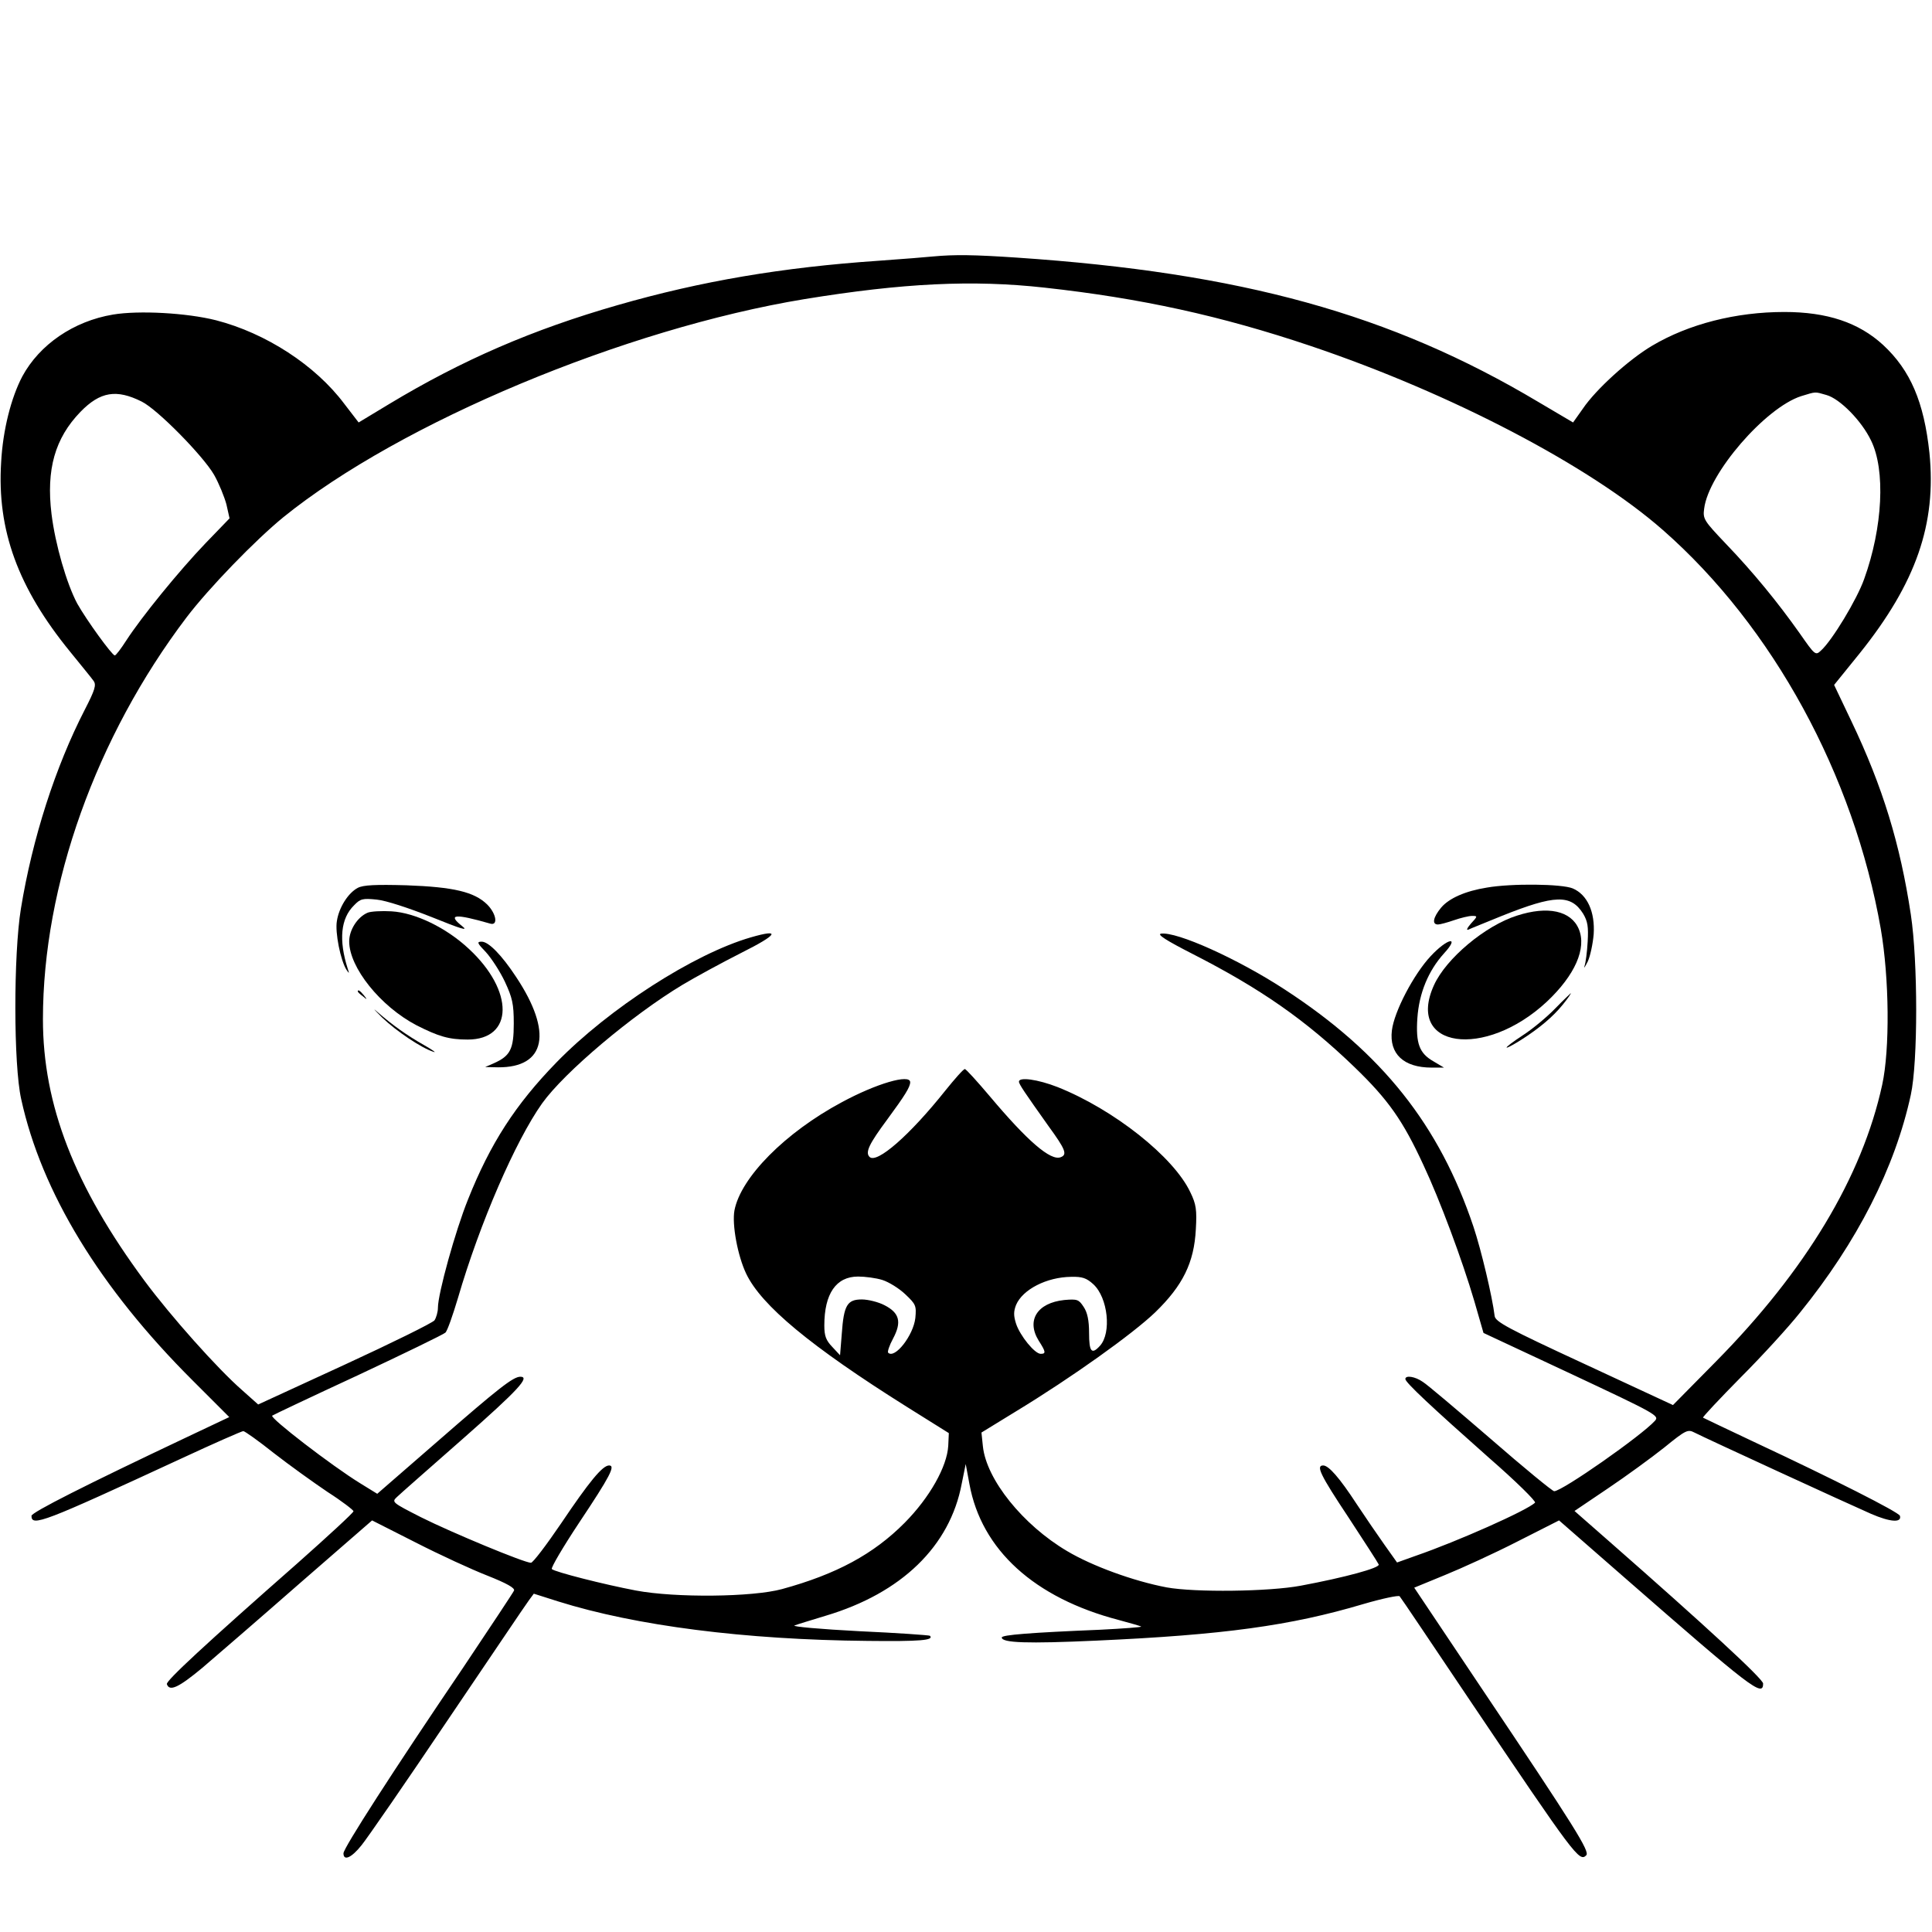
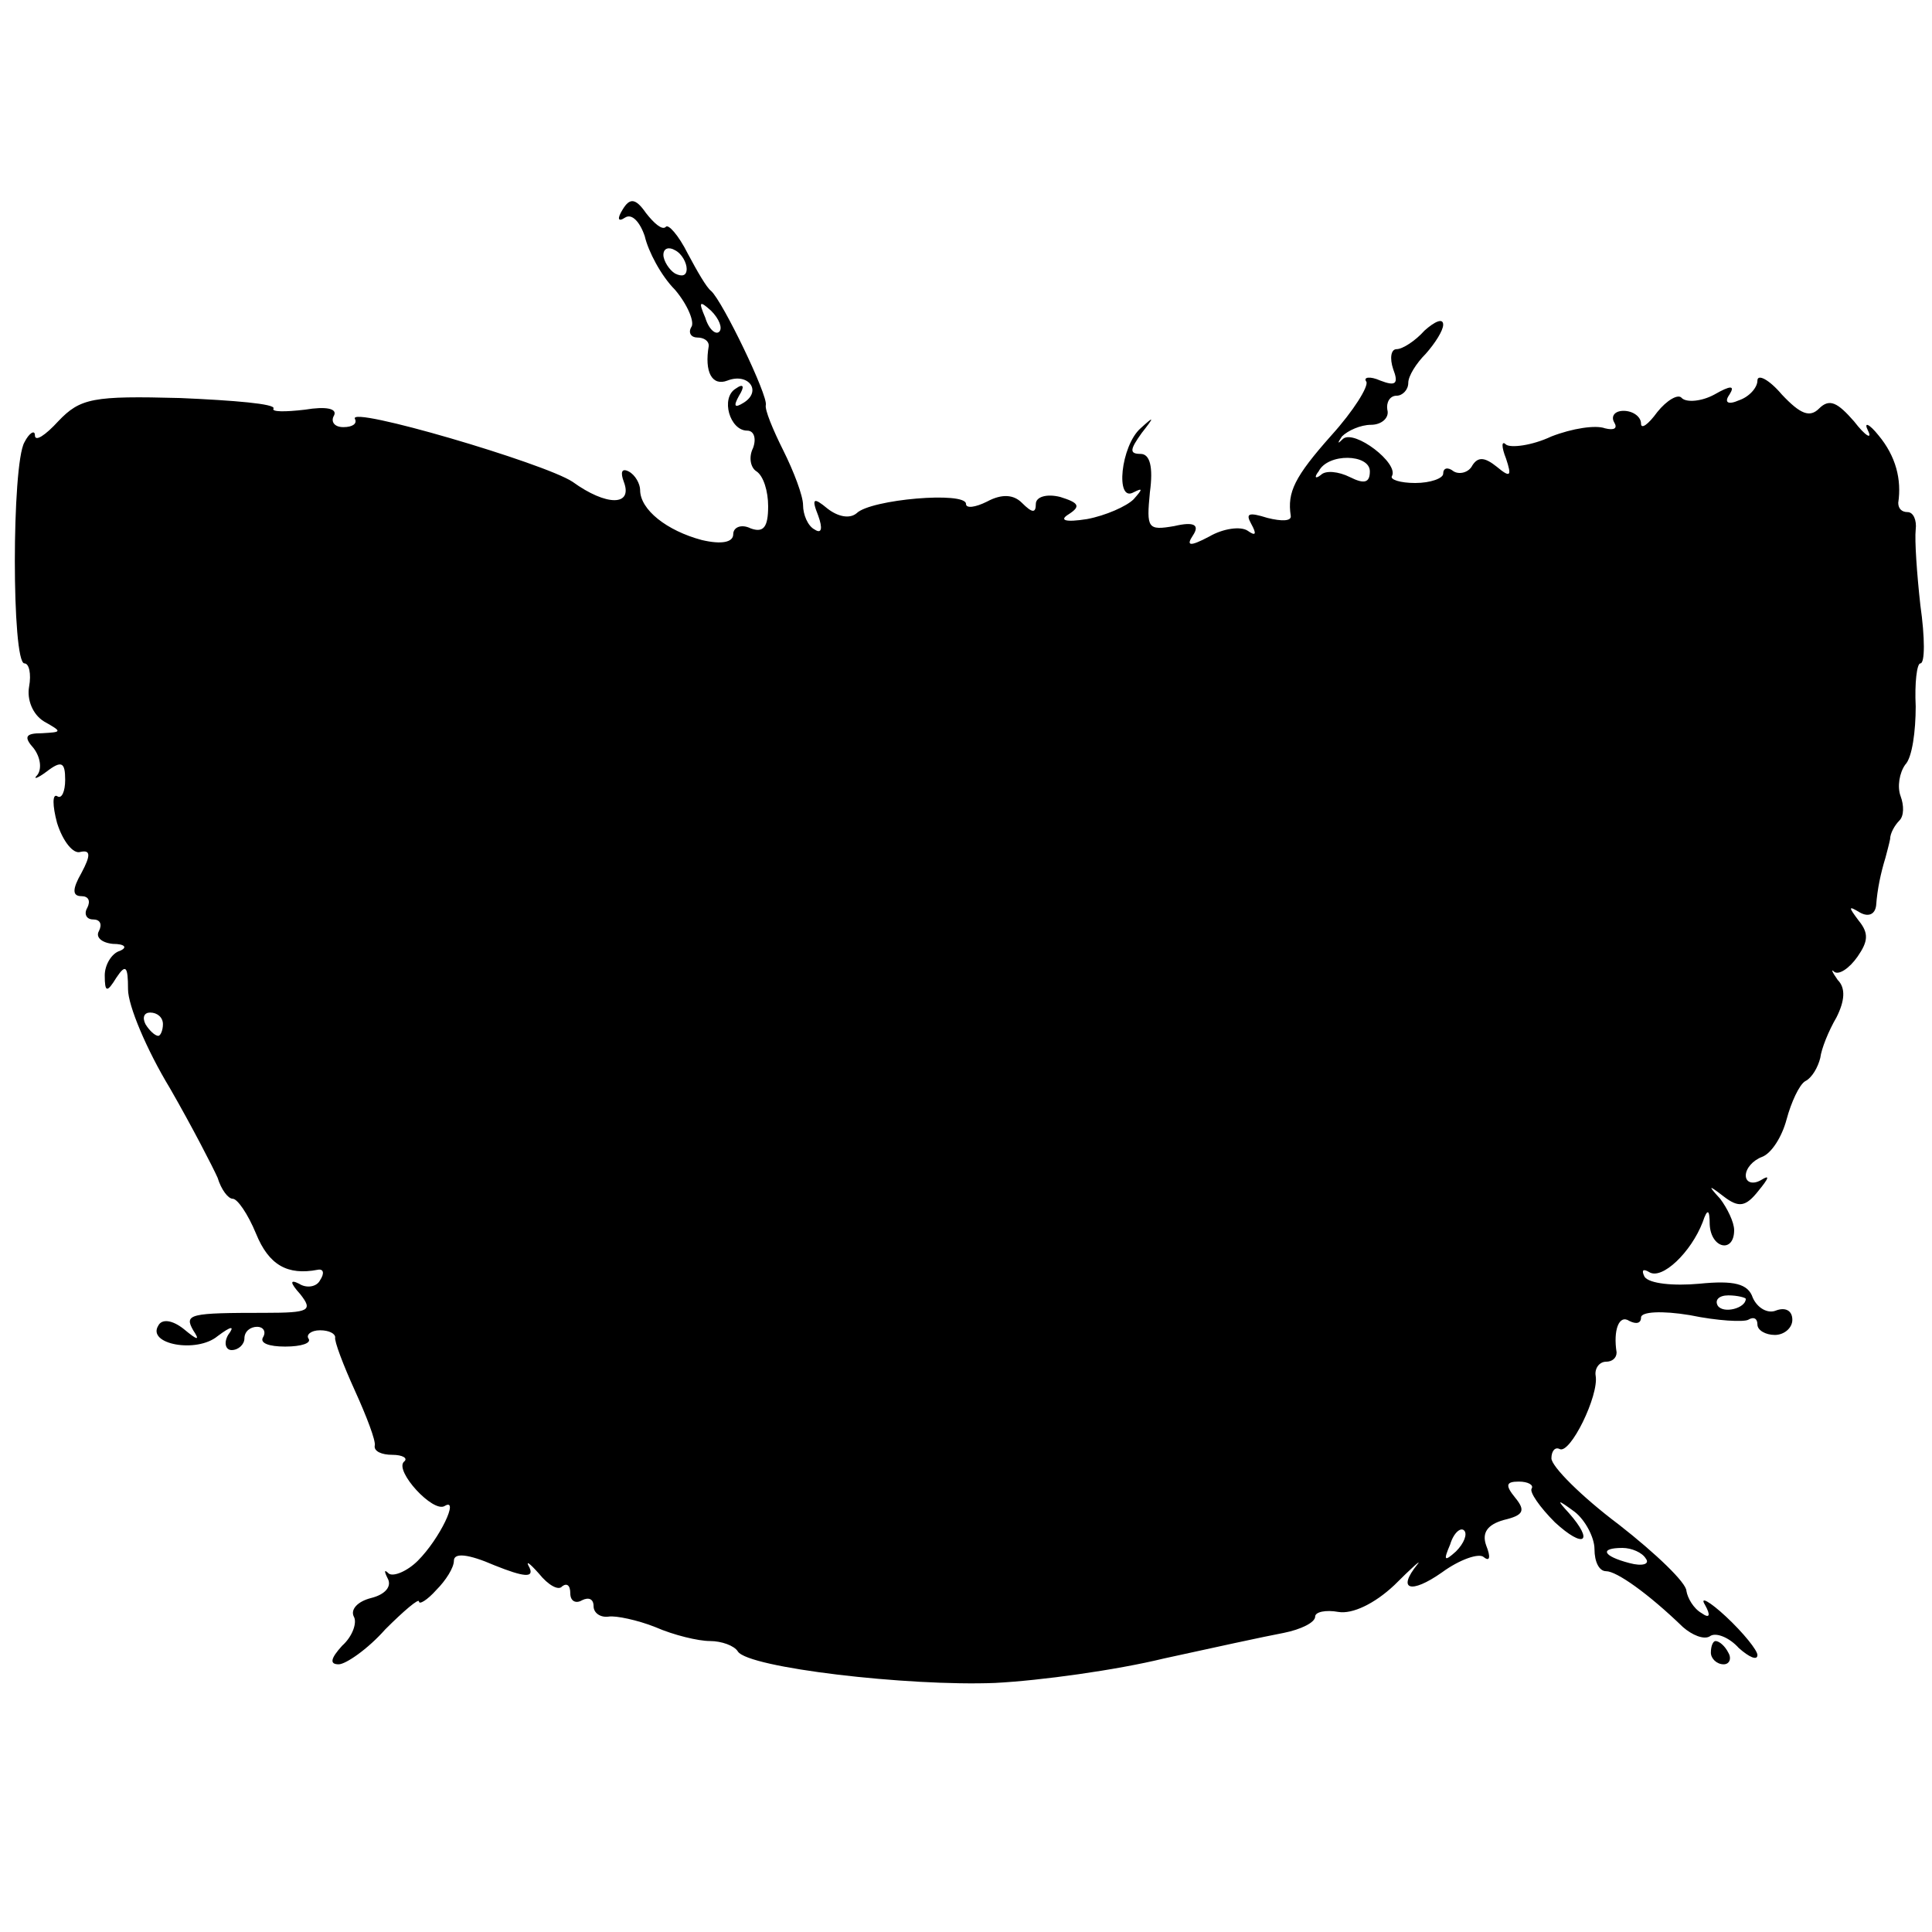
- <svg xmlns="http://www.w3.org/2000/svg" version="1.0" width="675pt" height="675pt" viewBox="0 0 675 675" preserveAspectRatio="xMidYMid meet">
-   <g transform="translate(0,675) scale(0.1,-0.1)" fill="#000000" stroke="none">
-     <path d="M3260 5854 c-19 -2 -105 -9 -190 -15 -337 -23 -620 -71 -912 -155 -296 -85 -542 -191 -799 -346 l-106 -64 -50 65 c-101 135 -274 247 -448 292 -103 26 -270 35 -360 20 -138 -23 -257 -105 -317 -216 -39 -74 -68 -187 -74 -300 -15 -237 59 -439 241 -662 38 -47 76 -93 82 -102 10 -14 5 -31 -31 -101 -102 -198 -183 -449 -223 -695 -26 -160 -26 -545 1 -665 71 -325 275 -660 599 -983 l128 -128 -148 -70 c-353 -167 -543 -263 -543 -275 0 -39 41 -23 523 200 114 53 212 96 217 96 5 0 53 -34 107 -77 54 -42 139 -103 188 -136 50 -32 90 -63 90 -67 0 -5 -88 -86 -195 -181 -323 -284 -461 -412 -457 -423 9 -27 41 -12 124 57 48 41 202 174 340 295 l253 220 152 -77 c84 -43 197 -95 251 -116 68 -27 96 -43 93 -52 -3 -7 -84 -129 -179 -271 -244 -360 -417 -629 -417 -647 0 -28 28 -16 63 28 19 23 155 220 301 437 147 217 274 406 284 419 l17 23 85 -27 c271 -85 651 -134 1082 -138 183 -2 232 2 217 18 -3 2 -114 10 -248 16 -134 7 -236 16 -225 20 10 4 60 19 109 34 265 79 434 243 475 461 l14 69 13 -70 c42 -230 227 -398 522 -475 41 -11 76 -21 78 -23 2 -2 -63 -7 -144 -11 -243 -10 -343 -18 -343 -27 0 -19 89 -22 330 -11 444 20 679 52 934 128 65 19 122 31 126 27 4 -4 114 -168 245 -363 369 -548 383 -566 407 -542 13 13 -37 94 -364 581 l-237 354 107 44 c59 24 173 76 253 117 l146 74 229 -200 c442 -386 484 -419 484 -370 0 16 -204 204 -537 496 l-122 107 117 79 c64 43 153 108 197 143 75 61 82 64 105 52 39 -20 537 -249 617 -284 67 -29 108 -32 101 -7 -4 13 -238 131 -503 255 -99 47 -182 86 -185 88 -2 2 57 65 132 141 75 75 167 176 206 225 201 248 333 508 388 762 25 115 25 465 0 630 -37 245 -98 446 -208 676 l-60 126 89 110 c198 247 269 453 244 701 -19 177 -66 288 -162 377 -85 78 -195 115 -345 115 -169 0 -334 -42 -462 -118 -81 -48 -196 -152 -242 -220 l-34 -48 -122 72 c-515 307 -1037 451 -1822 504 -148 10 -217 11 -292 4z m390 -109 c336 -37 615 -98 930 -204 489 -165 974 -418 1230 -643 384 -337 667 -856 761 -1393 30 -174 32 -421 5 -545 -70 -322 -268 -650 -581 -967 l-150 -152 -310 144 c-268 124 -310 147 -313 167 -8 67 -47 231 -74 312 -119 355 -319 607 -658 828 -165 108 -379 204 -434 196 -14 -3 19 -24 109 -70 239 -122 396 -231 568 -397 117 -113 168 -185 240 -341 57 -121 136 -333 178 -476 l32 -111 308 -144 c296 -139 307 -145 291 -163 -47 -52 -324 -246 -352 -246 -6 0 -106 82 -222 183 -116 100 -222 190 -237 199 -27 19 -61 24 -61 10 0 -12 91 -97 293 -276 93 -81 165 -152 160 -156 -27 -27 -273 -136 -415 -185 l-67 -24 -44 62 c-24 34 -68 98 -97 142 -60 92 -98 135 -117 135 -26 0 -11 -32 88 -181 55 -84 103 -158 106 -165 4 -12 -117 -45 -272 -74 -111 -21 -370 -24 -469 -6 -116 22 -261 75 -348 127 -154 91 -282 250 -294 366 l-5 48 119 73 c196 119 410 272 488 347 97 94 136 174 142 290 4 68 1 88 -19 129 -58 124 -268 290 -464 368 -69 27 -135 36 -135 19 0 -9 20 -38 103 -155 59 -81 67 -100 43 -109 -35 -14 -116 56 -248 213 -44 52 -83 95 -87 95 -5 0 -35 -34 -68 -75 -125 -157 -240 -257 -265 -232 -16 16 -1 46 62 131 61 83 80 113 80 130 0 30 -119 -5 -239 -70 -198 -106 -353 -263 -375 -378 -9 -49 11 -158 41 -221 53 -111 225 -254 561 -465 l147 -92 -2 -44 c-4 -73 -65 -181 -152 -269 -109 -110 -239 -180 -429 -232 -103 -28 -371 -31 -510 -5 -111 21 -284 65 -294 75 -4 4 39 77 96 163 108 162 127 199 104 199 -23 0 -69 -56 -168 -203 -51 -75 -98 -137 -105 -137 -23 0 -276 105 -384 159 -100 51 -103 53 -85 70 10 10 115 102 232 205 193 170 235 216 200 216 -25 0 -76 -40 -286 -223 l-214 -186 -60 37 c-99 61 -316 228 -307 236 2 2 137 66 299 141 162 76 300 143 306 149 7 6 26 61 44 121 76 261 201 549 294 680 78 109 314 308 490 414 45 27 137 77 206 112 128 64 140 85 33 54 -200 -58 -496 -249 -679 -437 -143 -147 -231 -283 -309 -479 -44 -109 -105 -329 -105 -378 0 -15 -6 -35 -12 -44 -7 -9 -149 -79 -314 -155 l-302 -139 -56 50 c-86 75 -249 258 -341 382 -245 331 -355 615 -355 914 0 468 186 987 501 1403 79 104 241 271 339 351 409 331 1195 659 1821 762 344 56 587 68 839 40z m-3155 -398 c55 -27 215 -190 253 -256 17 -30 36 -77 43 -103 l11 -49 -84 -87 c-92 -96 -224 -258 -277 -340 -18 -28 -36 -52 -40 -52 -10 1 -99 124 -131 181 -37 69 -77 207 -90 313 -19 156 12 265 101 357 69 71 126 80 214 36z m5886 23 c47 -13 123 -90 156 -159 51 -103 41 -304 -24 -484 -25 -71 -112 -215 -151 -250 -19 -18 -21 -16 -74 60 -77 109 -163 214 -258 313 -77 81 -81 87 -76 123 15 123 214 353 339 393 53 16 46 16 88 4z m-3298 -3092 c22 -7 58 -29 80 -50 37 -35 39 -40 35 -83 -7 -61 -72 -144 -95 -121 -3 3 4 25 17 49 31 58 23 90 -30 117 -21 11 -57 20 -79 20 -51 0 -63 -20 -70 -120 l-6 -75 -27 29 c-22 23 -28 38 -28 75 0 111 41 171 118 171 24 0 63 -5 85 -12z m737 -15 c51 -47 64 -170 23 -215 -29 -32 -38 -21 -38 45 0 44 -6 72 -19 91 -17 26 -22 28 -68 24 -94 -10 -133 -71 -89 -142 25 -39 26 -46 7 -46 -21 0 -72 63 -86 105 -9 28 -9 43 0 66 23 54 107 97 192 98 39 1 54 -4 78 -26z" />
-     <path d="M1250 3648 c-34 -18 -66 -69 -73 -116 -7 -39 13 -139 34 -171 9 -13 10 -13 4 4 -32 101 -25 176 22 222 22 23 30 25 79 20 32 -3 111 -29 192 -61 104 -42 130 -50 107 -32 -53 42 -27 45 98 9 28 -8 21 35 -11 67 -45 44 -117 61 -282 67 -108 3 -151 1 -170 -9z" />
-     <path d="M5195 3649 c-75 -12 -132 -37 -160 -70 -28 -34 -33 -59 -11 -59 7 0 33 7 56 15 23 8 52 15 63 15 20 0 20 -1 -4 -27 -13 -15 -17 -24 -9 -21 8 4 61 25 117 48 185 74 241 76 284 8 16 -27 19 -45 16 -98 -2 -36 -7 -74 -11 -85 -3 -11 1 -4 11 15 9 19 18 62 21 96 5 78 -22 138 -73 160 -38 16 -214 18 -300 3z" />
-     <path d="M1284 3561 c-35 -15 -64 -60 -64 -100 0 -91 109 -227 235 -293 77 -39 113 -50 179 -50 161 0 163 170 4 317 -79 74 -187 126 -270 131 -34 2 -73 0 -84 -5z" />
-     <path d="M5300 3551 c-111 -35 -248 -150 -290 -243 -100 -220 177 -260 394 -58 99 93 140 187 112 254 -27 64 -108 82 -216 47z" />
-     <path d="M1698 3423 c19 -21 49 -67 66 -103 26 -56 31 -77 31 -146 0 -90 -12 -113 -70 -139 l-30 -13 45 -1 c167 -1 192 122 63 316 -50 76 -96 123 -120 123 -18 0 -16 -5 15 -37z" />
-     <path d="M4999 3410 c-60 -64 -128 -194 -136 -260 -10 -82 41 -130 139 -130 l43 0 -37 22 c-49 28 -62 62 -56 151 6 87 38 165 93 226 57 62 13 54 -46 -9z" />
-     <path d="M1250 3286 c0 -2 8 -10 18 -17 15 -13 16 -12 3 4 -13 16 -21 21 -21 13z" />
-     <path d="M5434 3227 c-28 -29 -79 -72 -115 -95 -70 -46 -75 -59 -6 -16 66 42 113 82 147 124 18 22 30 40 28 40 -1 -1 -26 -24 -54 -53z" />
-     <path d="M1335 3195 c50 -48 138 -107 180 -120 11 -4 -4 7 -34 24 -60 34 -109 69 -162 115 -19 17 -12 9 16 -19z" />
+ <svg xmlns="http://www.w3.org/2000/svg" version="1.0" width="166pt" height="166pt" viewBox="0 0 166 166" preserveAspectRatio="xMidYMid meet">
+   <g transform="translate(0,166) scale(0.1,-0.1)" fill="#000000" stroke="none">
+     <path d="M535 1480 c-5 -8 -4 -11 2 -7 6 4 13 -4 17 -16 3 -13 14 -34 26 -46 11 -13 17 -28 14 -32 -3 -5 0 -9 5 -9 6 0 10 -3 10 -7 -4 -23 3 -35 16 -30 18 7 30 -9 14 -19 -8 -5 -9 -3 -4 6 5 8 4 11 -3 6 -13 -8 -5 -36 10 -36 6 0 8 -7 5 -15 -4 -8 -2 -17 3 -20 6 -4 10 -17 10 -30 0 -18 -4 -23 -15 -19 -8 4 -15 1 -15 -5 0 -7 -10 -9 -27 -5 -30 8 -53 26 -53 43 0 5 -4 13 -10 16 -6 3 -7 -1 -4 -9 8 -21 -15 -21 -44 0 -24 16 -194 66 -187 54 2 -4 -2 -7 -10 -7 -8 0 -11 5 -8 10 3 6 -7 8 -25 5 -17 -2 -29 -2 -27 1 2 4 -34 7 -80 9 -75 2 -86 0 -105 -20 -11 -12 -20 -18 -20 -12 0 5 -5 2 -9 -6 -11 -19 -11 -190 0 -190 4 0 6 -9 4 -20 -2 -11 3 -24 13 -30 16 -9 15 -9 -2 -10 -14 0 -16 -3 -7 -13 6 -8 7 -18 3 -23 -4 -4 0 -3 8 3 13 10 16 8 16 -7 0 -10 -3 -17 -7 -14 -4 2 -4 -8 0 -23 5 -16 14 -27 20 -25 9 2 9 -3 1 -18 -8 -14 -8 -20 0 -20 6 0 8 -4 5 -10 -3 -5 -1 -10 5 -10 6 0 8 -4 5 -10 -3 -5 2 -10 12 -11 10 0 13 -3 6 -6 -7 -2 -13 -12 -13 -21 0 -15 2 -15 10 -2 8 12 10 10 10 -10 0 -14 16 -52 36 -85 19 -33 37 -68 41 -77 3 -10 9 -18 13 -18 4 0 13 -13 20 -30 11 -27 27 -36 53 -31 5 1 6 -3 2 -9 -3 -6 -12 -7 -18 -3 -8 4 -8 1 1 -9 11 -14 8 -16 -30 -16 -65 0 -70 -1 -62 -15 6 -9 4 -9 -8 1 -10 8 -19 9 -22 3 -10 -16 33 -24 51 -9 12 9 15 9 9 1 -4 -7 -2 -13 3 -13 6 0 11 5 11 10 0 6 5 10 11 10 5 0 8 -4 5 -9 -3 -5 5 -8 19 -8 14 0 23 3 20 7 -2 3 2 7 10 7 8 0 13 -3 13 -6 -1 -3 7 -24 17 -46 10 -22 18 -43 17 -47 -1 -5 6 -8 15 -8 9 0 14 -3 10 -6 -8 -8 25 -44 35 -38 13 8 -4 -28 -23 -47 -9 -9 -21 -14 -25 -11 -4 4 -4 2 -1 -4 4 -7 -2 -14 -14 -17 -12 -3 -18 -10 -15 -16 3 -5 -1 -17 -10 -25 -10 -11 -11 -16 -3 -16 6 0 25 13 40 30 16 16 29 27 29 24 0 -3 7 1 15 10 8 8 15 19 15 25 0 7 12 6 35 -4 25 -10 34 -11 30 -2 -4 7 0 4 8 -5 8 -10 17 -15 20 -11 4 3 7 1 7 -6 0 -7 5 -9 10 -6 6 3 10 1 10 -5 0 -6 6 -10 13 -9 6 1 25 -3 40 -9 16 -7 37 -12 47 -12 10 0 21 -4 24 -9 9 -14 146 -30 221 -27 39 2 104 11 145 21 41 9 87 19 103 22 15 3 27 9 27 14 0 4 9 6 20 4 12 -2 31 7 48 23 15 15 24 23 20 18 -18 -22 -6 -26 21 -7 15 11 32 17 36 13 5 -4 6 0 2 10 -4 11 1 18 15 22 17 4 19 8 10 19 -9 11 -8 14 3 14 8 0 13 -3 11 -6 -2 -3 7 -16 20 -29 25 -23 34 -17 12 8 -11 12 -10 12 5 1 9 -7 17 -22 17 -32 0 -11 4 -19 10 -19 9 0 36 -19 66 -48 8 -7 18 -11 23 -8 5 4 17 -1 25 -10 9 -8 16 -11 16 -6 0 4 -12 19 -27 33 -14 13 -23 18 -18 10 5 -9 4 -12 -3 -7 -7 4 -12 13 -13 19 0 7 -26 32 -58 57 -32 24 -58 50 -58 57 0 6 3 10 7 8 9 -5 34 46 31 63 -1 6 3 12 9 12 5 0 9 3 9 8 -3 19 2 33 11 27 6 -3 10 -2 10 3 0 5 18 6 42 2 24 -5 46 -6 50 -4 5 3 8 1 8 -4 0 -5 7 -9 15 -9 8 0 15 6 15 13 0 8 -6 11 -14 8 -7 -3 -16 2 -20 11 -4 12 -16 15 -46 12 -22 -2 -43 0 -47 6 -3 6 -1 7 4 4 11 -7 36 17 46 43 4 12 6 11 6 -2 1 -21 21 -25 21 -5 0 7 -6 19 -12 27 -11 12 -10 12 3 2 13 -10 19 -9 30 5 9 11 10 14 2 9 -7 -4 -13 -2 -13 4 0 6 6 13 14 16 8 3 17 17 21 32 4 15 11 30 16 33 6 3 11 12 13 20 1 8 7 23 14 35 7 14 8 25 1 32 -5 7 -6 10 -3 7 4 -3 13 3 20 13 9 13 10 20 1 31 -9 12 -9 13 1 7 7 -4 13 -2 14 6 1 14 4 28 8 41 1 4 3 11 4 16 0 5 4 12 8 16 4 4 4 13 1 21 -3 8 -1 20 4 27 6 6 9 29 9 50 -1 20 1 37 4 37 4 0 4 22 0 50 -3 27 -5 56 -4 65 1 8 -2 15 -7 15 -5 0 -8 3 -8 8 3 20 -2 40 -17 58 -8 10 -13 12 -9 4 4 -8 -2 -5 -12 8 -14 16 -21 20 -30 11 -8 -8 -16 -5 -32 12 -11 13 -21 18 -21 12 0 -6 -7 -14 -16 -17 -9 -4 -13 -2 -8 5 5 8 1 8 -13 0 -11 -6 -24 -7 -28 -3 -3 4 -13 -2 -21 -12 -8 -11 -14 -15 -14 -10 0 6 -7 11 -15 11 -8 0 -11 -5 -8 -10 3 -5 0 -7 -8 -5 -8 3 -28 0 -46 -7 -17 -8 -35 -10 -39 -7 -4 4 -4 -2 0 -12 5 -15 4 -17 -8 -7 -10 8 -16 9 -21 1 -3 -6 -11 -8 -16 -5 -5 4 -9 3 -9 -2 0 -4 -11 -8 -24 -8 -13 0 -22 3 -20 6 6 11 -32 40 -42 32 -5 -5 -5 -4 -1 2 5 5 16 10 25 10 9 0 16 6 14 13 -1 6 2 12 8 12 5 0 10 5 10 11 0 6 7 17 15 25 8 9 15 20 15 25 0 6 -7 3 -16 -5 -8 -9 -19 -16 -24 -16 -5 0 -6 -8 -3 -17 5 -13 2 -15 -11 -10 -9 4 -15 3 -12 -1 2 -4 -11 -25 -30 -46 -32 -36 -38 -49 -35 -69 1 -5 -8 -5 -20 -2 -16 5 -19 4 -14 -5 5 -9 4 -11 -3 -6 -6 4 -21 2 -33 -5 -17 -9 -20 -8 -14 1 6 9 1 12 -16 8 -23 -4 -24 -2 -21 29 3 22 0 33 -8 33 -10 0 -9 4 1 18 11 14 11 15 -1 4 -17 -15 -22 -64 -6 -55 8 4 8 3 0 -6 -6 -6 -24 -14 -40 -17 -19 -3 -24 -1 -16 4 11 7 9 10 -7 15 -12 3 -21 0 -21 -6 0 -8 -3 -8 -12 1 -7 7 -17 8 -30 1 -10 -5 -18 -6 -18 -2 0 11 -82 4 -94 -8 -6 -5 -16 -3 -25 4 -12 10 -14 9 -8 -6 4 -11 3 -16 -3 -12 -6 3 -10 13 -10 21 0 8 -8 29 -17 47 -9 18 -16 35 -15 39 2 8 -37 89 -47 98 -4 3 -12 17 -20 32 -8 16 -17 26 -19 23 -3 -3 -10 3 -17 12 -9 13 -14 13 -20 3z m55 -51 c0 -6 -4 -7 -10 -4 -5 3 -10 11 -10 16 0 6 5 7 10 4 6 -3 10 -11 10 -16z m28 -54 c-3 -3 -9 2 -12 12 -6 14 -5 15 5 6 7 -7 10 -15 7 -18z m559 -120 c0 -10 -5 -11 -17 -5 -10 5 -21 6 -25 2 -5 -4 -6 -2 -2 3 8 16 44 15 44 0z m-1037 -475 c0 -5 -2 -10 -4 -10 -3 0 -8 5 -11 10 -3 6 -1 10 4 10 6 0 11 -4 11 -10z m1360 -236 c0 -8 -19 -13 -24 -6 -3 5 1 9 9 9 8 0 15 -2 15 -3z m-249 -217 c-10 -9 -11 -8 -5 6 3 10 9 15 12 12 3 -3 0 -11 -7 -18z m163 -6 c4 -5 -3 -7 -14 -4 -23 6 -26 13 -6 13 8 0 17 -4 20 -9z" />
+     <path d="M1470 240 c0 -5 5 -10 11 -10 5 0 7 5 4 10 -3 6 -8 10 -11 10 -2 0 -4 -4 -4 -10z" />
  </g>
</svg>
